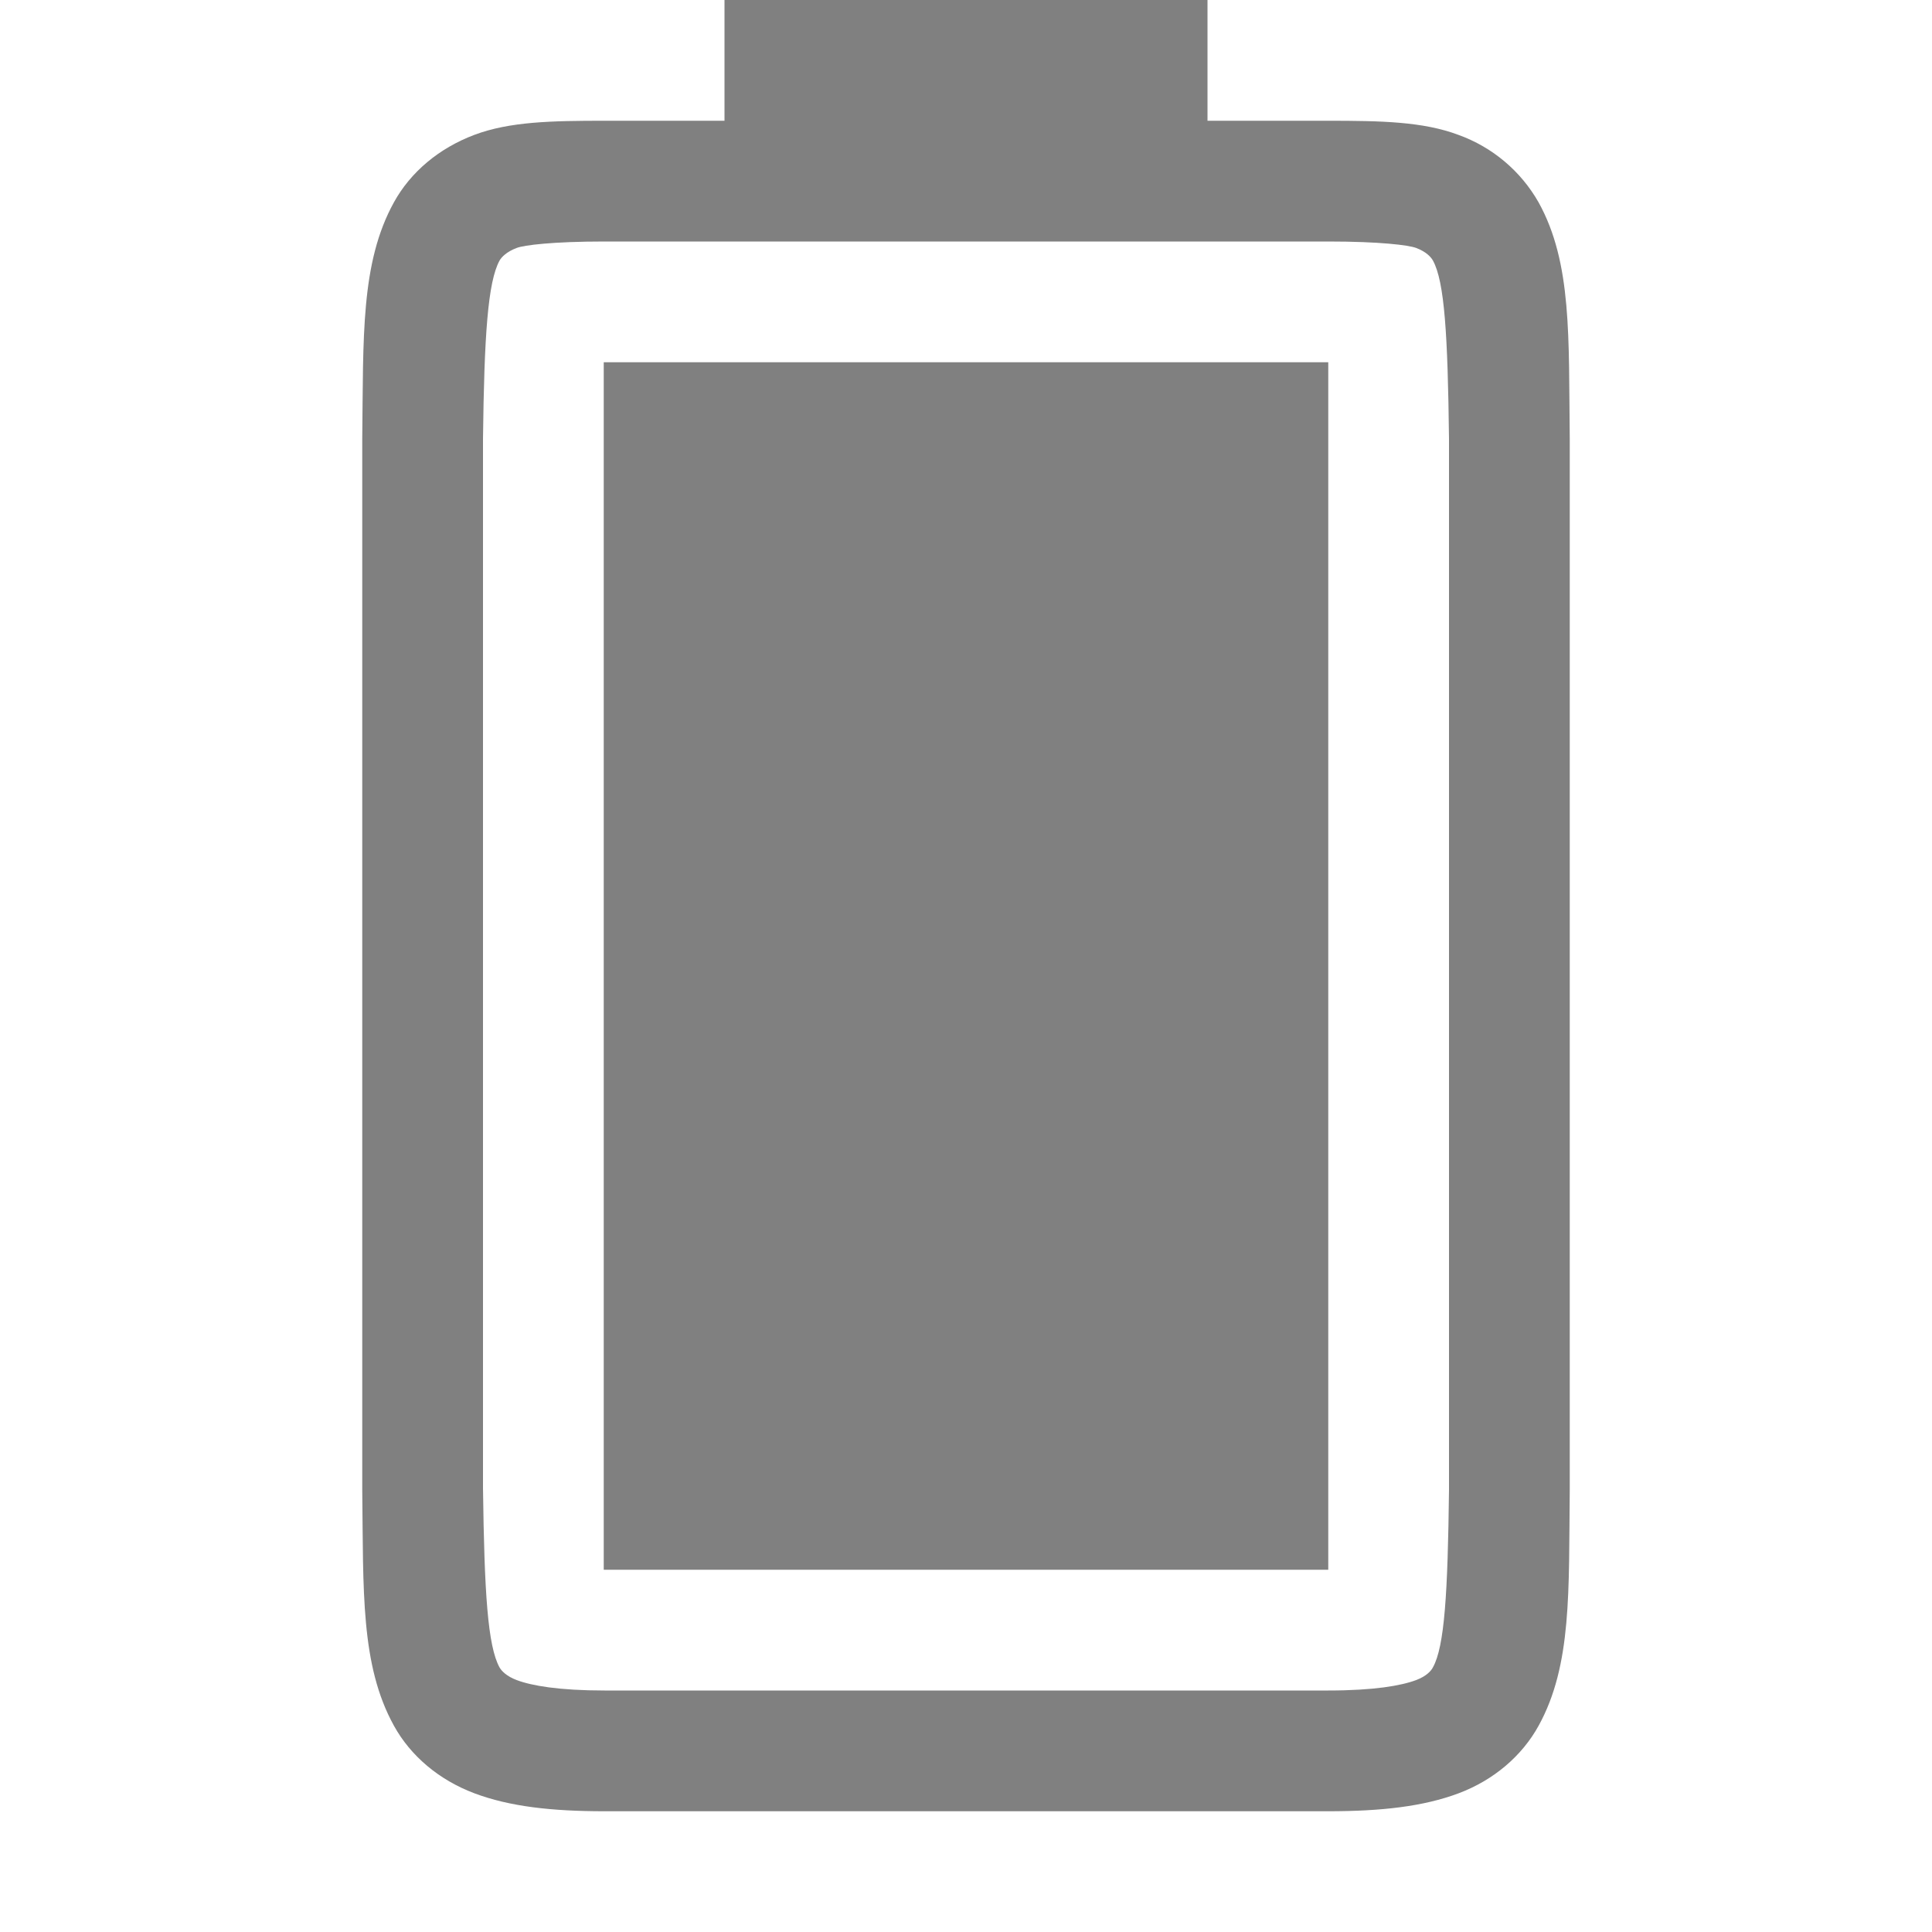
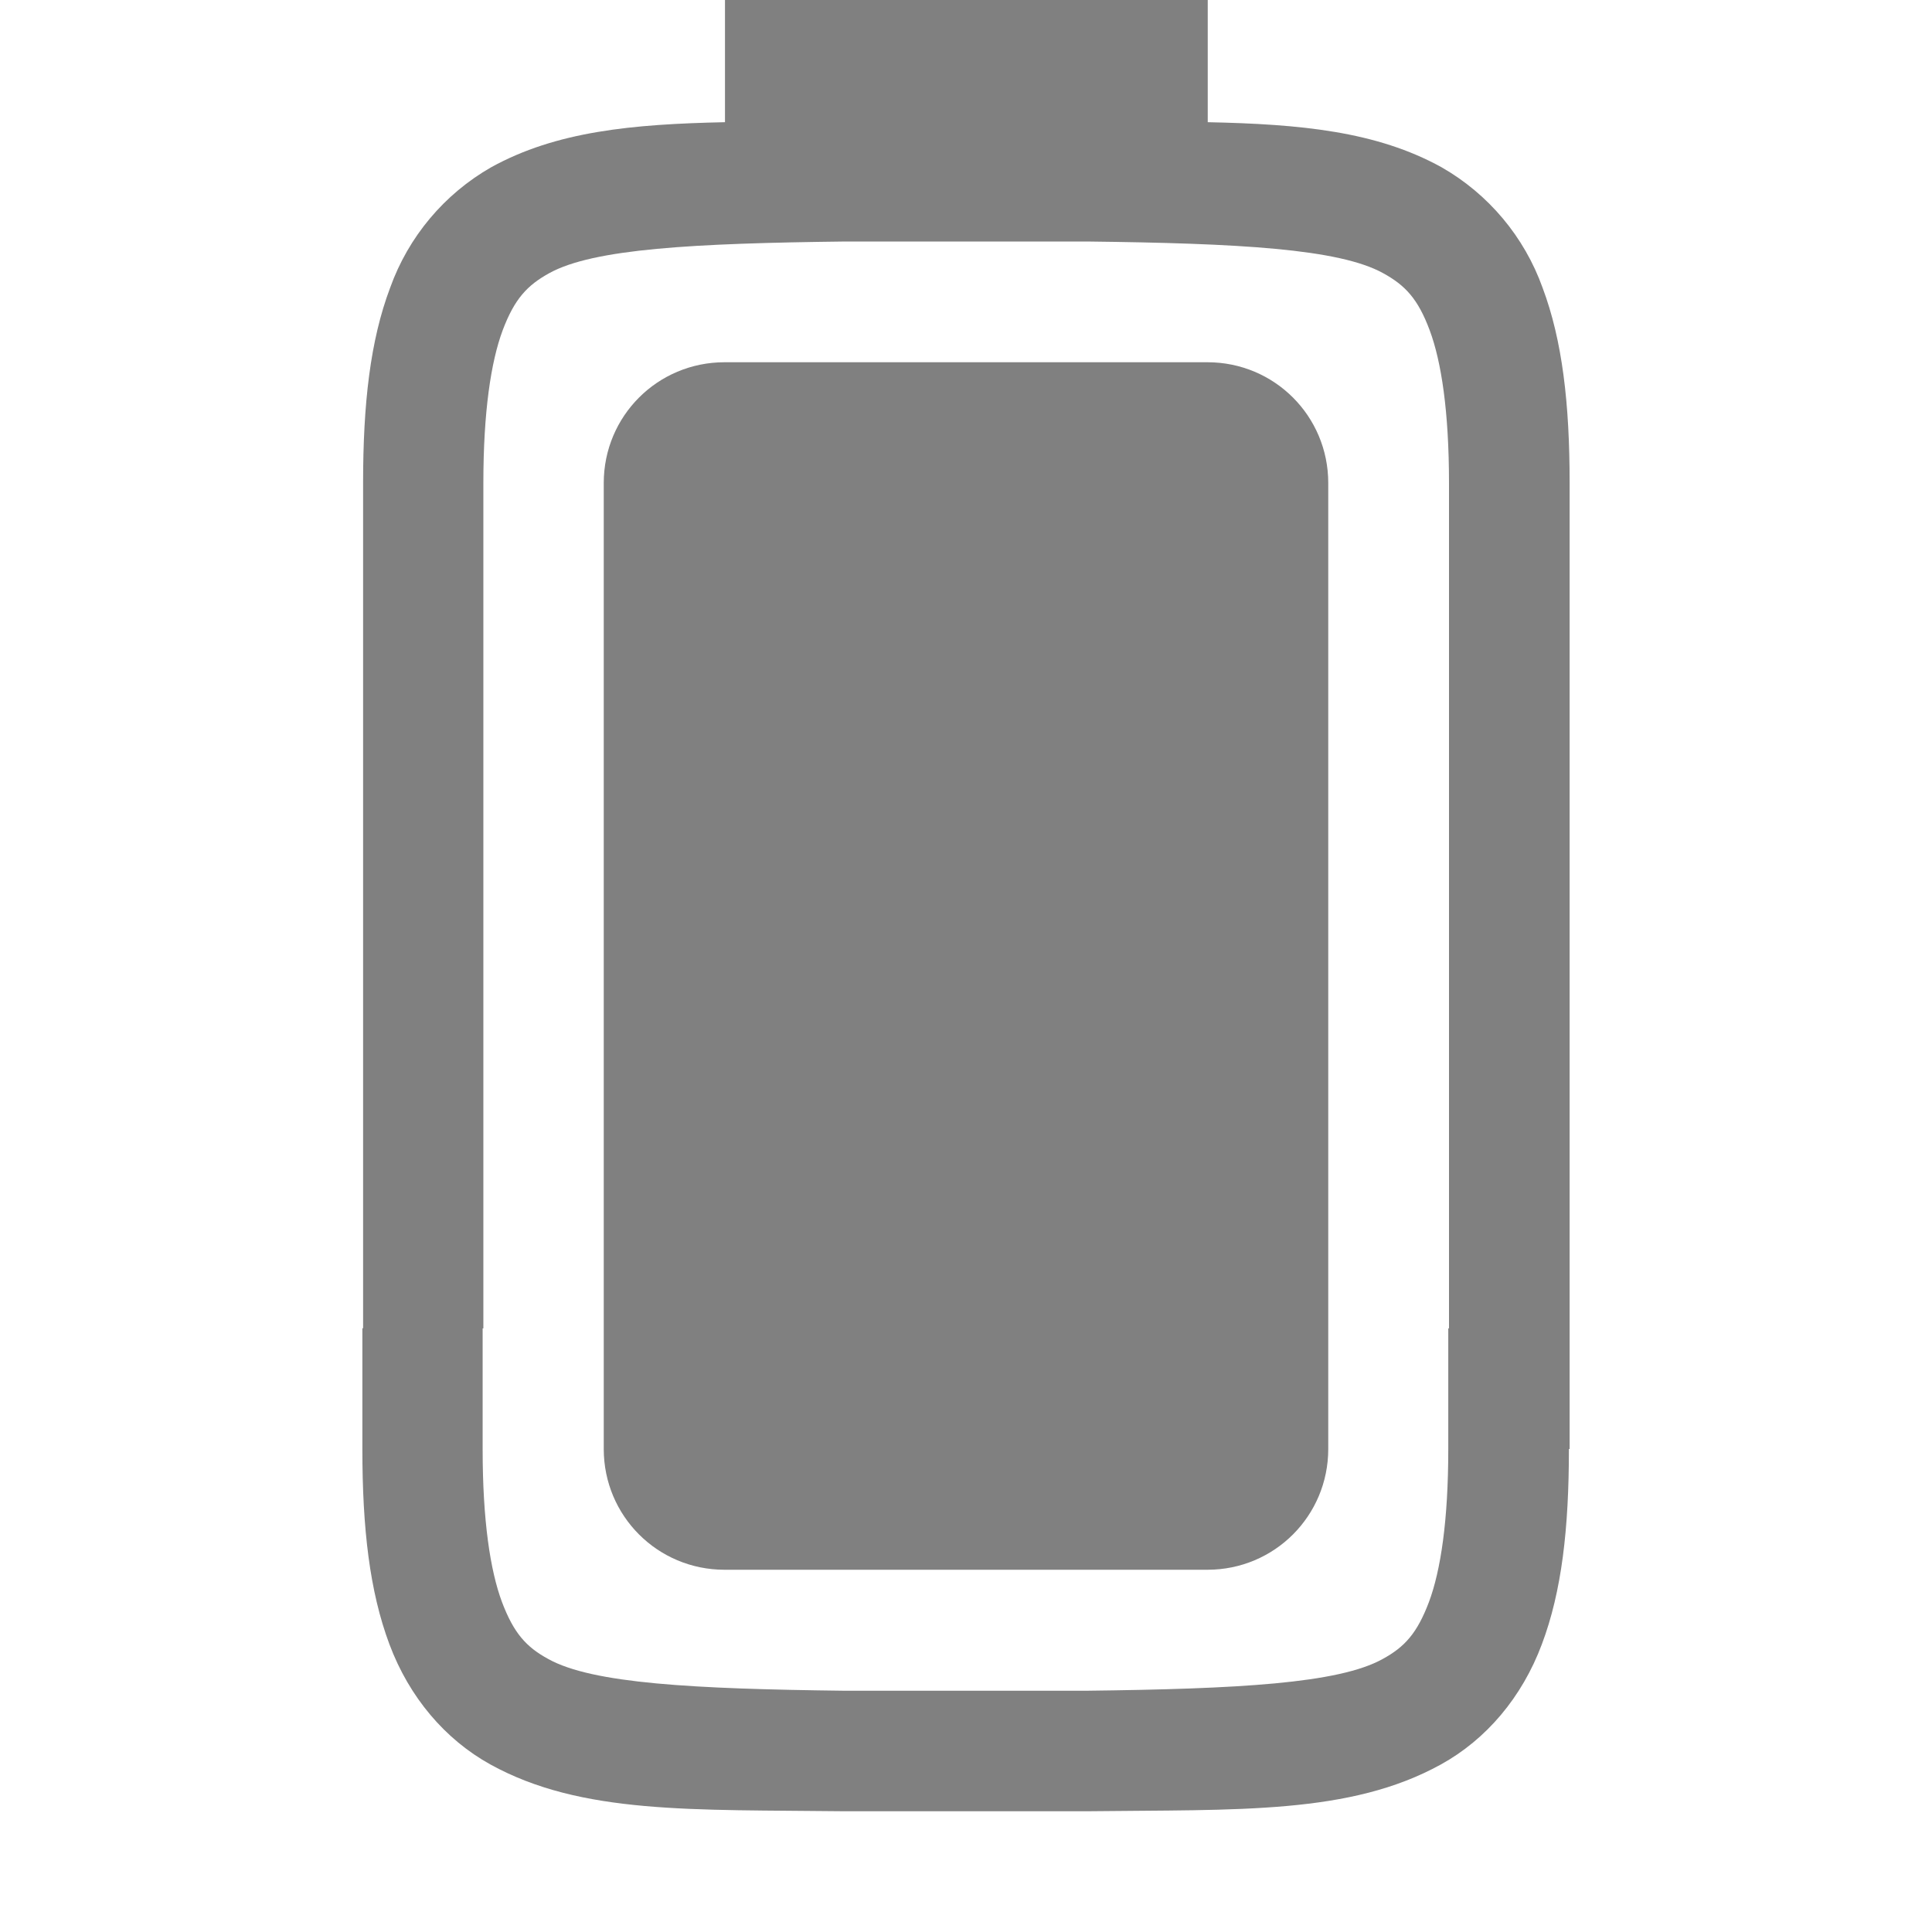
- <svg xmlns="http://www.w3.org/2000/svg" viewBox="0 0 16 16">
-   <g fill="gray">
-     <path d="M5 13V3h6v10z" overflow="visible" />
-     <path d="M3 12.338c.01.839-.015 1.451.262 1.953.138.251.374.45.666.56.292.11.64.149 1.078.149H11c.439 0 .786-.039 1.078-.148.293-.11.526-.31.664-.56.277-.503.249-1.115.258-1.954V3.631c-.01-.839.02-1.453-.258-1.955a1.25 1.25 0 0 0-.664-.559C11.786 1.007 11.438 1 11 1h-1V0H6v1h-.994c-.438 0-.786.007-1.078.117-.292.11-.528.308-.666.559-.277.502-.252 1.116-.262 1.955v8.705zm1-.014V3.633c.01-.853.04-1.298.137-1.475.016-.028.057-.073.143-.105.06-.023.298-.053.726-.053H11c.428 0 .664.03.727.053.085.032.125.077.14.105.096.173.123.618.133 1.475v8.705c-.01.854-.037 1.298-.133 1.47-.015.03-.055.074-.14.106-.123.046-.349.086-.727.086H5.006c-.378 0-.604-.04-.726-.086-.086-.032-.127-.077-.143-.105-.098-.178-.126-.62-.137-1.485z" font-family="sans-serif" font-weight="400" overflow="visible" style="font-feature-settings:normal;font-variant-alternates:normal;font-variant-caps:normal;font-variant-ligatures:none;font-variant-numeric:normal;font-variant-position:normal;isolation:auto;mix-blend-mode:normal;shape-padding:0;text-decoration-color:#000;text-decoration-line:none;text-decoration-style:solid;text-indent:0;text-transform:none" white-space="normal" />
-   </g>
+ <svg xmlns="http://www.w3.org/2000/svg" version="1.1" viewBox="0 0 16 16">
+   <path d="m6.004 0v1.012c-0.771 0.016-1.398 0.076-1.936 0.373a1.879 1.88 0 0 0-0.837 0.998c-0.165 0.437-0.224 0.96-0.224 1.617v7h-0.006v1c0 0.658 0.06 1.179 0.224 1.617 0.164 0.439 0.462 0.789 0.837 0.996 0.753 0.415 1.673 0.372 2.93 0.387h2.01c1.257-0.015 2.177 0.028 2.93-0.387 0.376-0.207 0.673-0.557 0.837-0.996 0.165-0.438 0.224-0.959 0.224-1.617h0.006v-8c0-0.657-0.06-1.18-0.224-1.617a1.879 1.88 0 0 0-0.837-0.998c-0.538-0.297-1.165-0.357-1.936-0.373v-1.012zm0.999 2h1.999c1.259 0.015 2.086 0.06 2.452 0.262 0.184 0.101 0.289 0.213 0.386 0.473 0.097 0.26 0.16 0.674 0.16 1.266v7h-0.006v1c0 0.592-0.063 1.006-0.16 1.266-0.098 0.259-0.201 0.373-0.385 0.473-0.365 0.202-1.195 0.247-2.454 0.262h-1.999c-1.258-0.015-2.089-0.06-2.454-0.262-0.184-0.1-0.287-0.214-0.385-0.473-0.097-0.26-0.16-0.674-0.16-1.266v-1h0.006v-7c0-0.592 0.063-1.006 0.16-1.266 0.098-0.26 0.203-0.372 0.386-0.473 0.366-0.202 1.192-0.247 2.452-0.262z" enable-background="new" fill="#808080" />
+   <path d="m6 3h4c0.554 0 1 0.446 1 1v8c0 0.554-0.446 1-1 1h-4c-0.554 0-1-0.446-1-1v-8c0-0.554 0.446-1 1-1z" fill="#808080" stroke-width="5" />
</svg>
